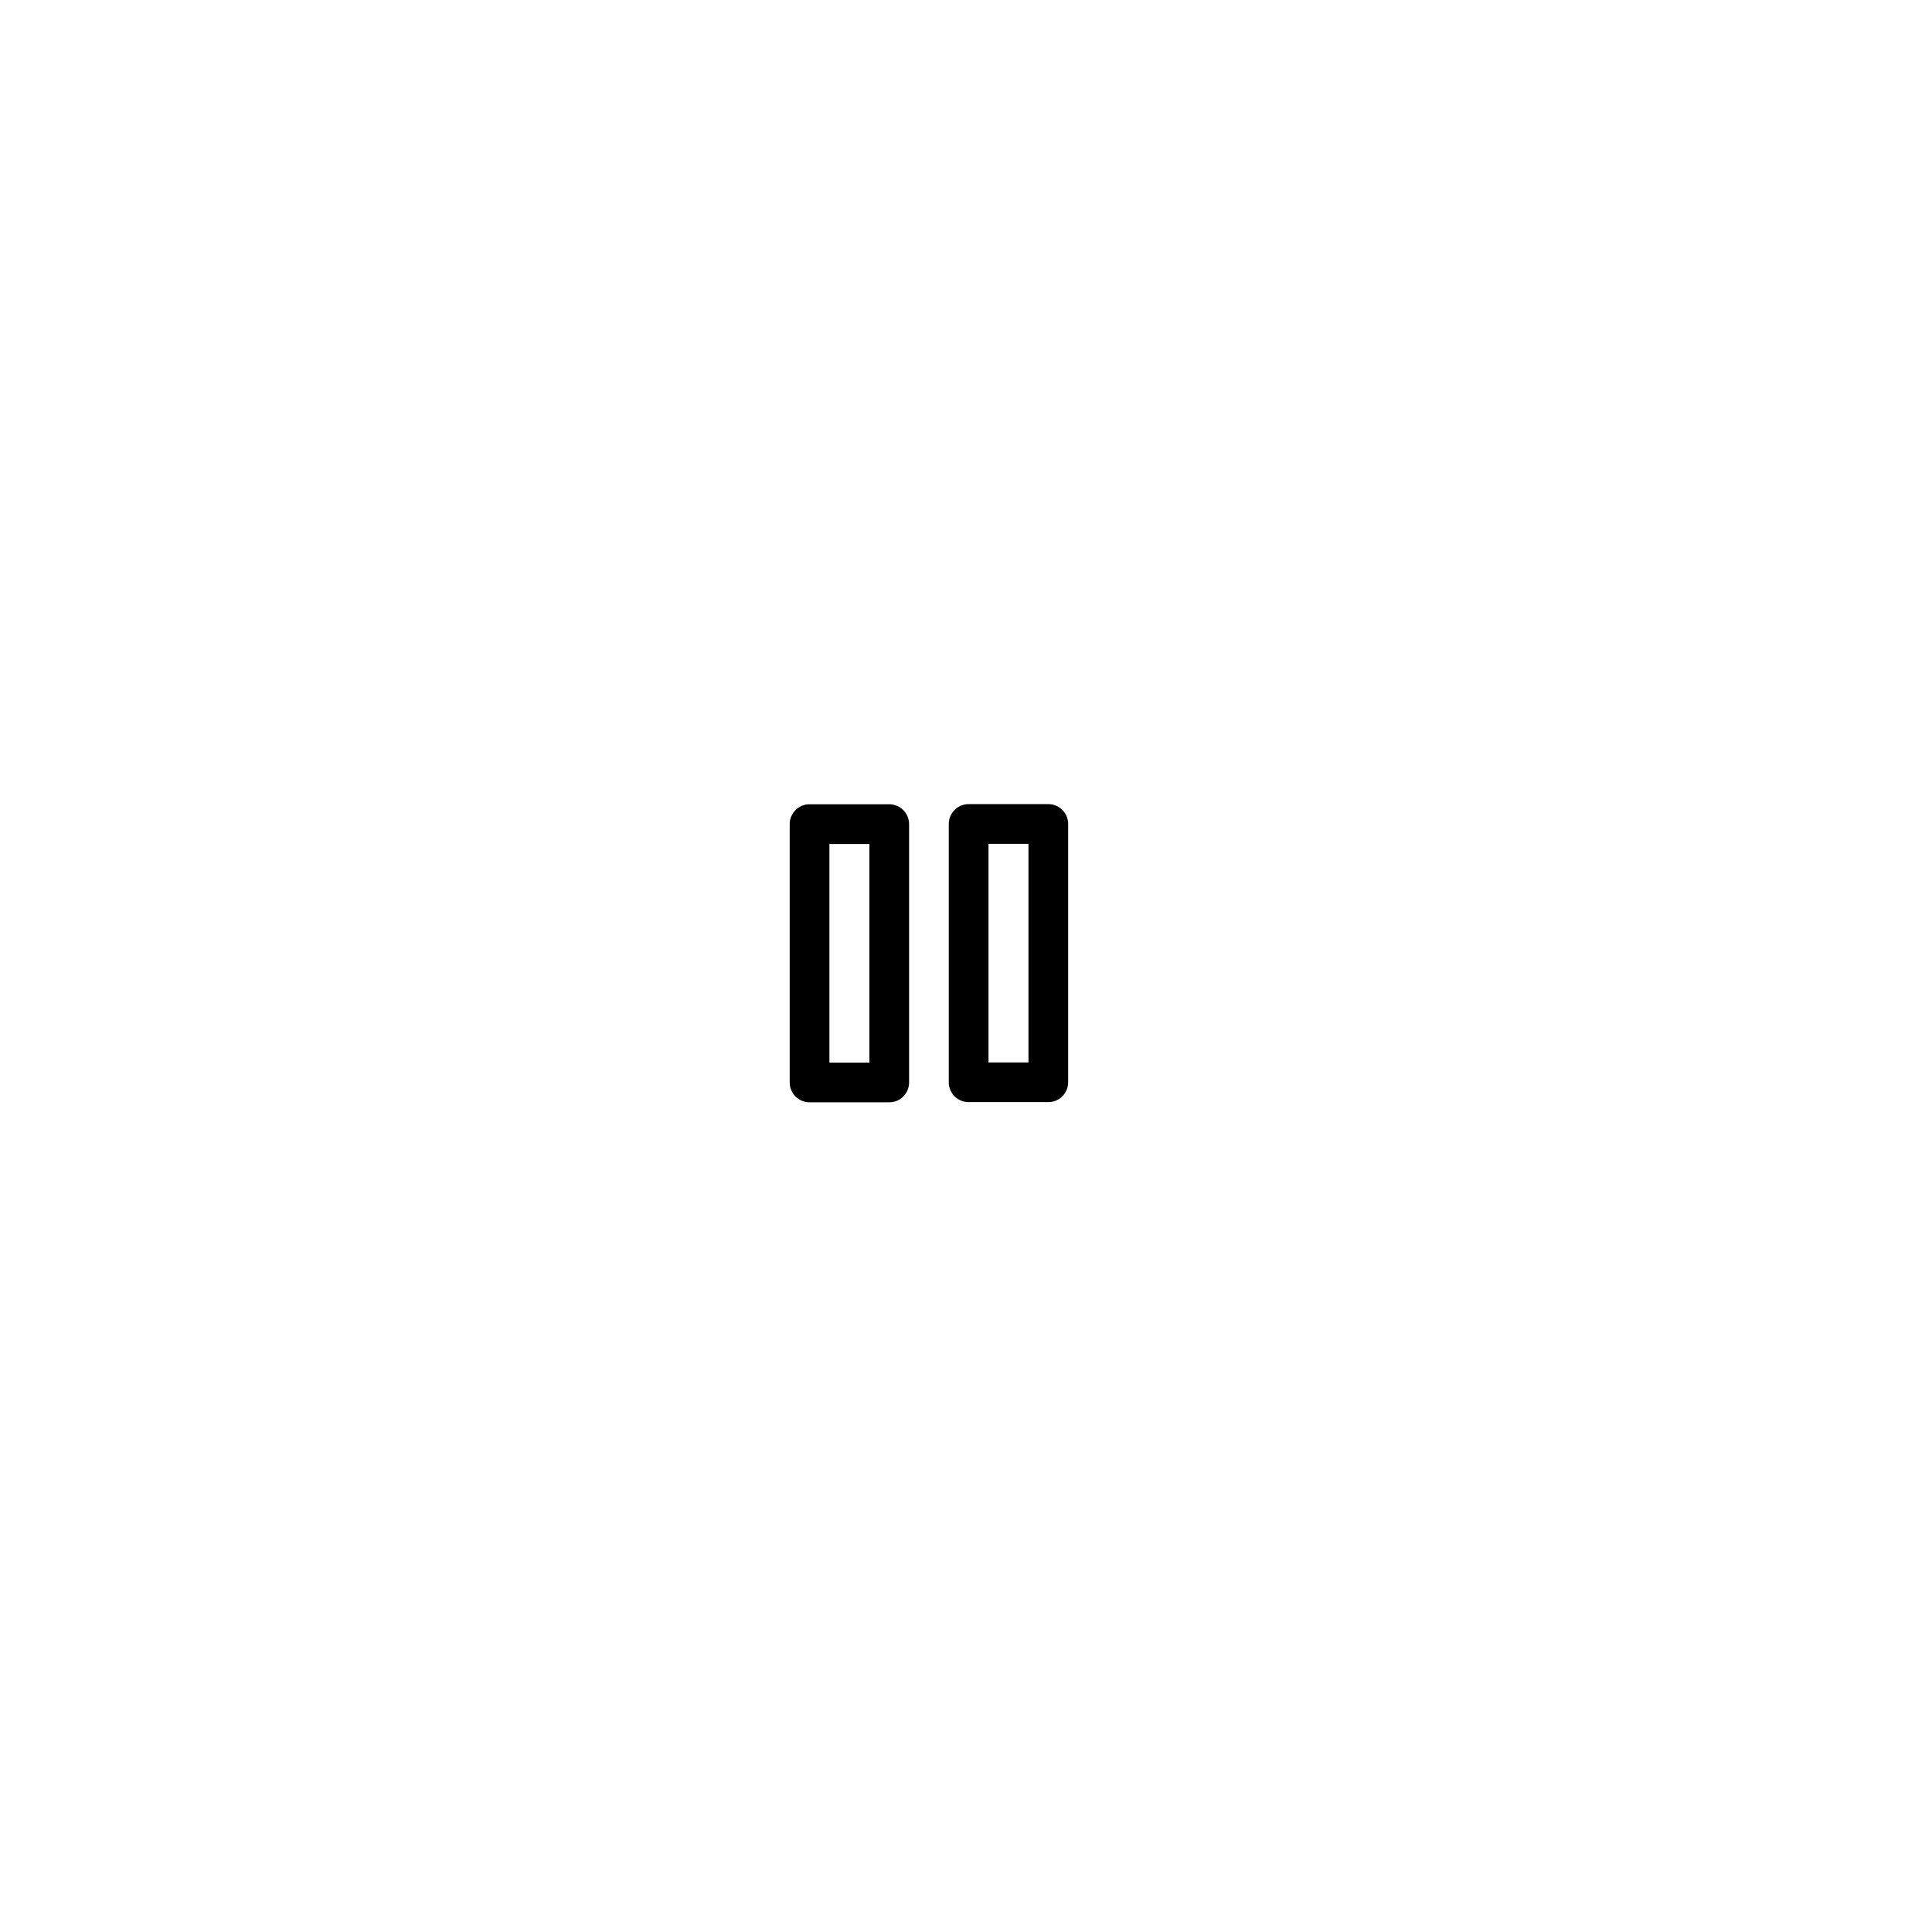
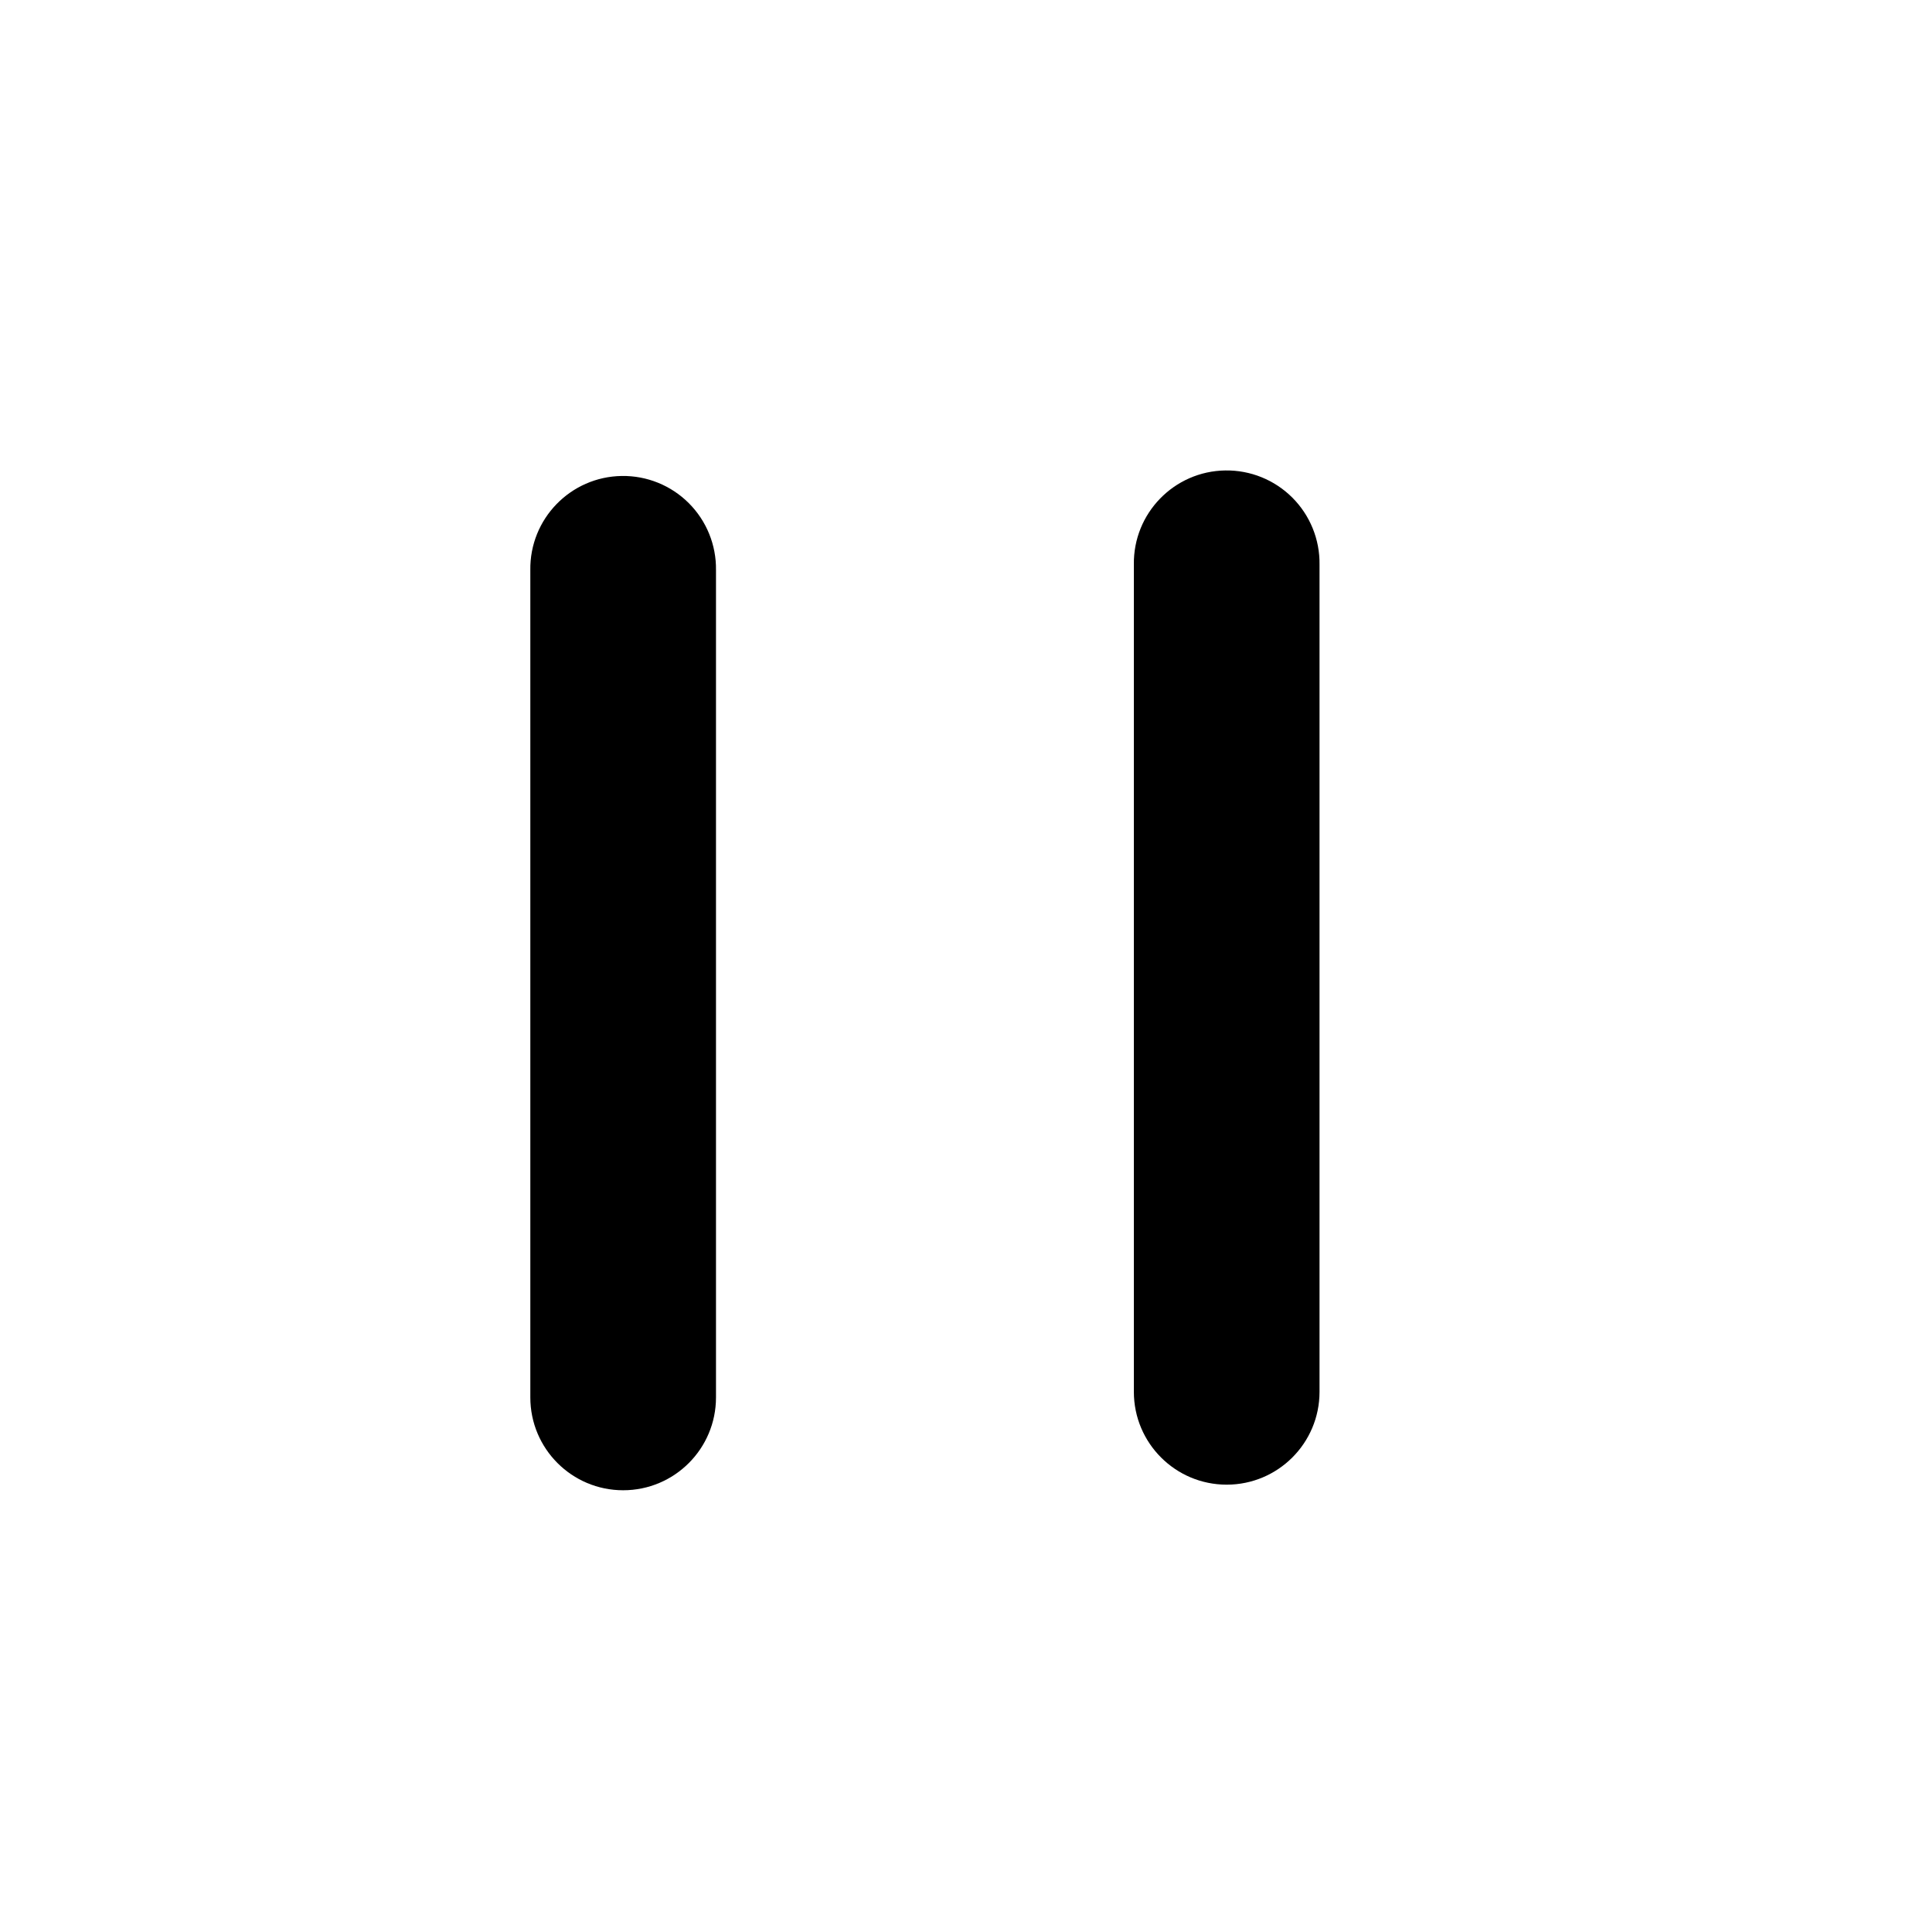
- <svg xmlns="http://www.w3.org/2000/svg" width="200" height="200" version="1.1" viewBox="0 0 52.917 52.917" id="svg10">
+ <svg xmlns="http://www.w3.org/2000/svg" width="200" height="201" version="1.1" viewBox="0 0 52.917 53.181" id="svg10">
  <defs id="defs14" />
-   <g transform="translate(0 -244.08)" id="g8">
-     <g shape-rendering="auto" id="g6">
-       <path style="opacity:1;fill:#000000;fill-opacity:1;stroke:none;stroke-width:21.156;stroke-linecap:round;stroke-linejoin:round;stroke-miterlimit:4;stroke-dasharray:none;stroke-opacity:1;paint-order:markers stroke fill" d="M 100.271 83.242 A 2.057 2.057 0 0 0 98.217 85.297 L 98.217 112.039 A 2.057 2.057 0 0 0 100.271 114.094 L 108.521 114.094 A 2.057 2.057 0 0 0 110.576 112.039 L 110.576 85.297 A 2.057 2.057 0 0 0 108.521 83.242 L 100.271 83.242 z M 83.805 83.258 A 2.057 2.057 0 0 0 81.75 85.314 L 81.75 112.055 A 2.057 2.057 0 0 0 83.805 114.113 L 92.055 114.113 A 2.057 2.057 0 0 0 94.109 112.055 L 94.109 85.314 A 2.057 2.057 0 0 0 92.055 83.258 L 83.805 83.258 z M 102.33 87.354 L 106.467 87.354 L 106.467 109.984 L 102.33 109.984 L 102.33 87.354 z M 85.863 87.373 L 90 87.373 L 90 110 L 85.863 110 L 85.863 87.373 z " transform="matrix(0.2645833,0,0,0.2645833,0,244.08)" id="rect4585" />
+   <g transform="translate(0,-243.8154)" id="g8">
+     <g id="g6" style="shape-rendering:auto">
+       <path style="color:#000000;font-style:normal;font-variant:normal;font-weight:normal;font-stretch:normal;font-size:medium;line-height:normal;font-family:sans-serif;font-variant-ligatures:normal;font-variant-position:normal;font-variant-caps:normal;font-variant-numeric:normal;font-variant-alternates:normal;font-feature-settings:normal;text-indent:0;text-align:start;text-decoration:none;text-decoration-line:none;text-decoration-style:solid;text-decoration-color:#000000;letter-spacing:normal;word-spacing:normal;text-transform:none;writing-mode:lr-tb;direction:ltr;text-orientation:mixed;dominant-baseline:auto;baseline-shift:baseline;text-anchor:start;white-space:normal;shape-padding:0;clip-rule:nonzero;display:inline;overflow:visible;visibility:visible;opacity:1;isolation:auto;mix-blend-mode:normal;color-interpolation:sRGB;color-interpolation-filters:linearRGB;solid-color:#000000;solid-opacity:1;vector-effect:none;fill:#000000;fill-opacity:1;fill-rule:nonzero;stroke:none;stroke-width:5.109;stroke-linecap:round;stroke-linejoin:miter;stroke-miterlimit:4;stroke-dasharray:none;stroke-dashoffset:0;stroke-opacity:1;color-rendering:auto;image-rendering:auto;shape-rendering:auto;text-rendering:auto;enable-background:accumulate" d="m 17.113,256.917 a 2.555,2.555 0 0 0 -2.517,2.592 v 22.773 a 2.555,2.555 0 1 0 5.11,0 v -22.773 a 2.555,2.555 0 0 0 -2.593,-2.592 z" id="path4485" />
+       <path style="color:#000000;font-style:normal;font-variant:normal;font-weight:normal;font-stretch:normal;font-size:medium;line-height:normal;font-family:sans-serif;font-variant-ligatures:normal;font-variant-position:normal;font-variant-caps:normal;font-variant-numeric:normal;font-variant-alternates:normal;font-feature-settings:normal;text-indent:0;text-align:start;text-decoration:none;text-decoration-line:none;text-decoration-style:solid;text-decoration-color:#000000;letter-spacing:normal;word-spacing:normal;text-transform:none;writing-mode:lr-tb;direction:ltr;text-orientation:mixed;dominant-baseline:auto;baseline-shift:baseline;text-anchor:start;white-space:normal;shape-padding:0;clip-rule:nonzero;display:inline;overflow:visible;visibility:visible;opacity:1;isolation:auto;mix-blend-mode:normal;color-interpolation:sRGB;color-interpolation-filters:linearRGB;solid-color:#000000;solid-opacity:1;vector-effect:none;fill:#000000;fill-opacity:1;fill-rule:nonzero;stroke:none;stroke-width:5.109;stroke-linecap:round;stroke-linejoin:miter;stroke-miterlimit:4;stroke-dasharray:none;stroke-dashoffset:0;stroke-opacity:1;color-rendering:auto;image-rendering:auto;shape-rendering:auto;text-rendering:auto;enable-background:accumulate" d="m 33.724,256.765 a 2.555,2.555 0 0 0 -2.517,2.59 v 22.773 a 2.555,2.555 0 1 0 5.11,0 v -22.773 a 2.555,2.555 0 0 0 -2.593,-2.59 z" id="path4485-5" />
    </g>
  </g>
</svg>
